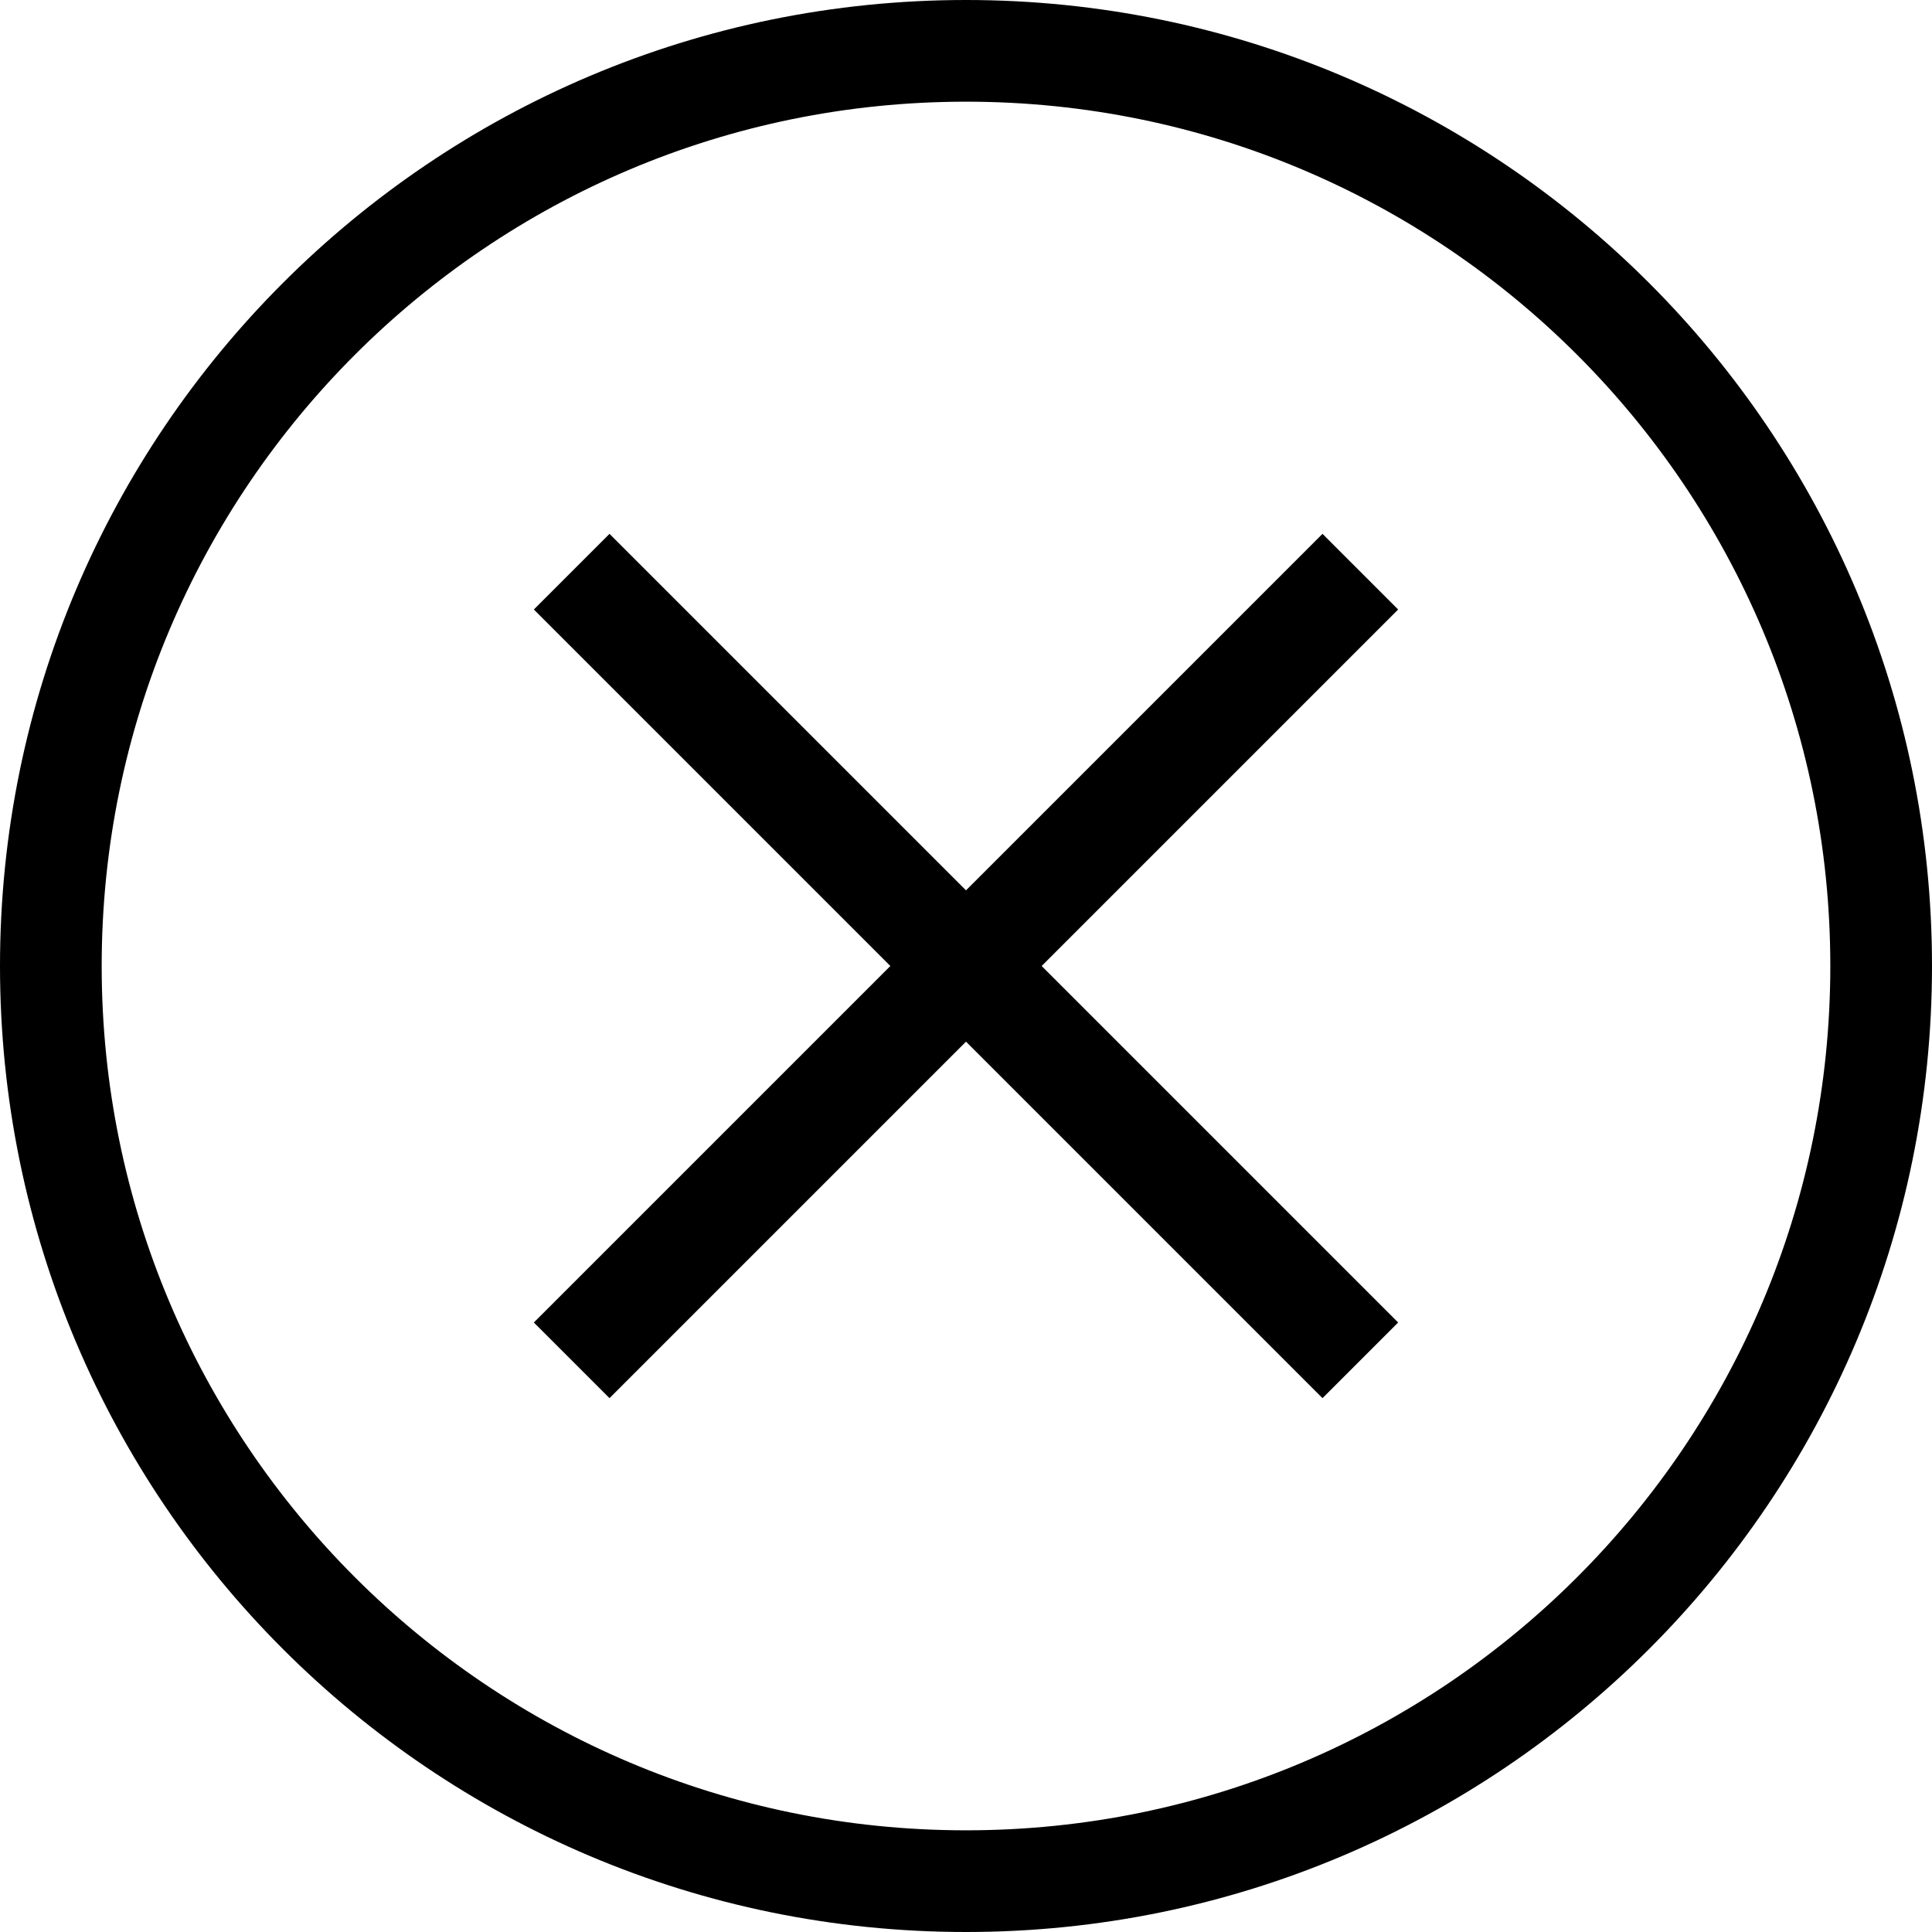
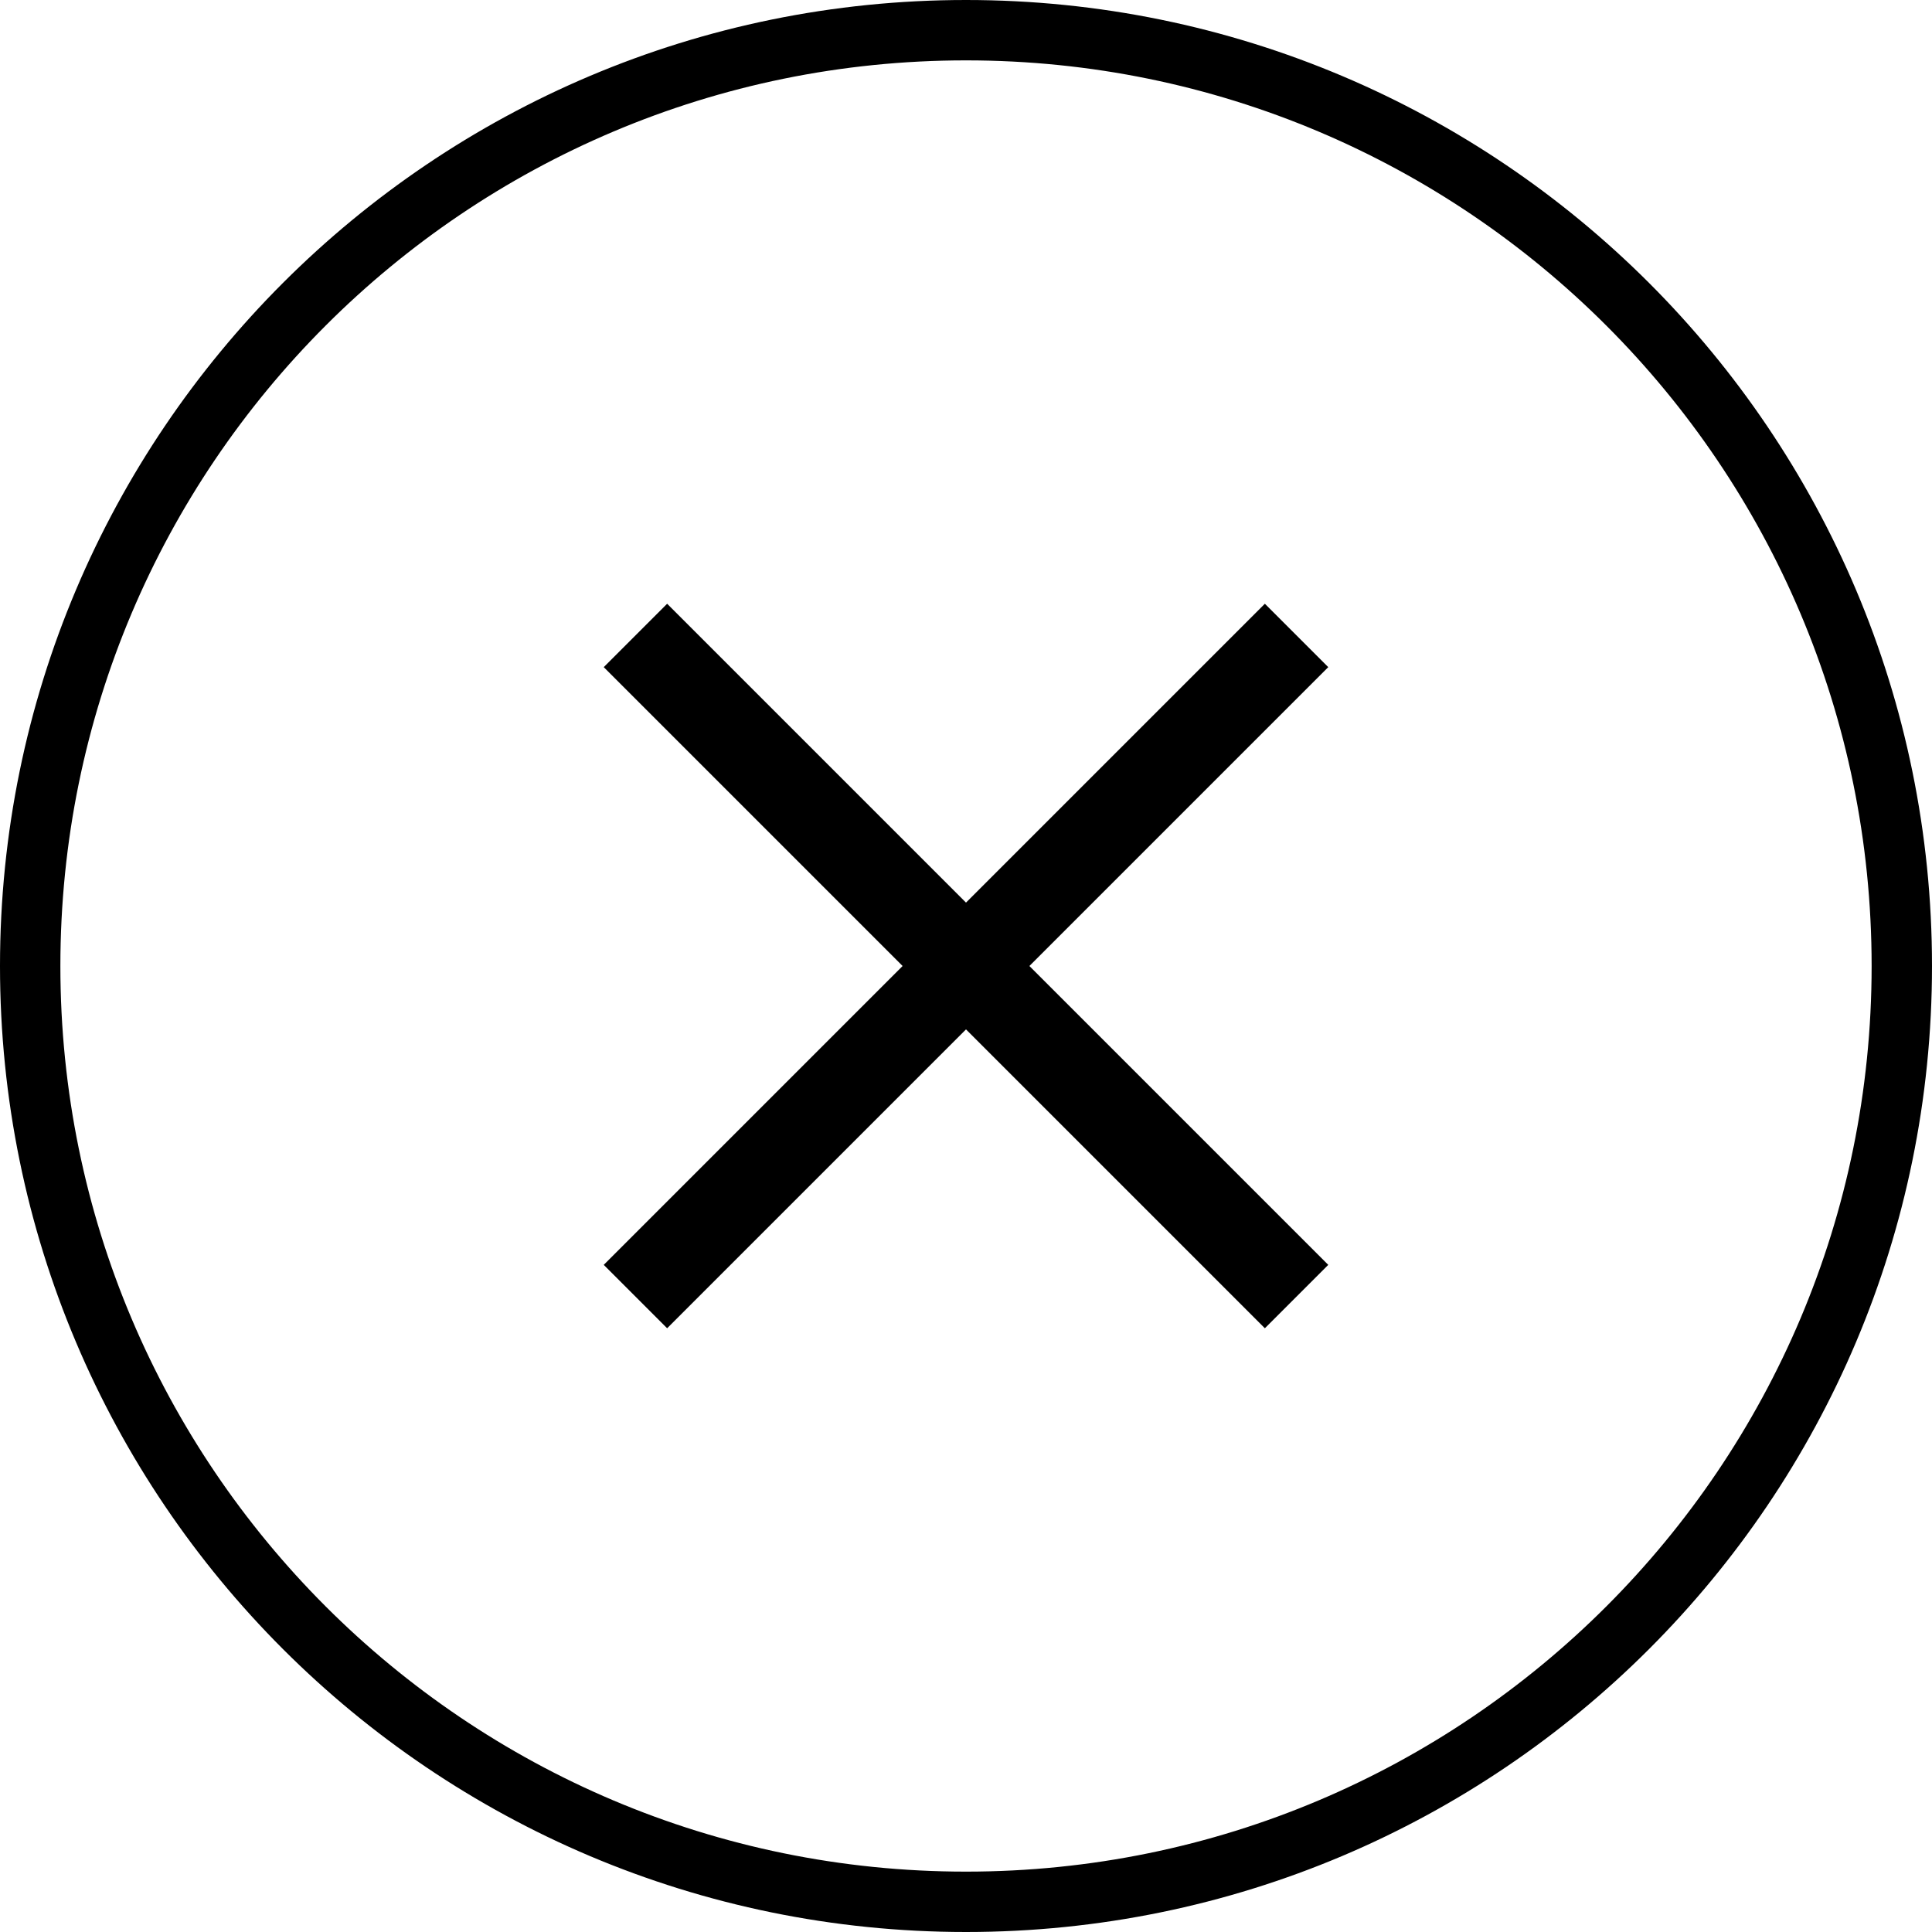
- <svg xmlns="http://www.w3.org/2000/svg" width="19" height="19" viewBox="0 0 19 19" fill="none">
-   <circle cx="9.5" cy="9.5" r="9" stroke="black" />
-   <path d="M13.75 5.994L13.006 5.25L9.5 8.756L5.994 5.25L5.25 5.994L8.756 9.5L5.25 13.006L5.994 13.75L9.5 10.244L13.006 13.75L13.75 13.006L10.244 9.5L13.75 5.994Z" fill="black" />
+ <svg xmlns="http://www.w3.org/2000/svg" width="32" height="32" viewBox="0 0 32 32" fill="none">
+   <circle cx="16" cy="16" r="15.5" stroke="black" />
+   <path d="M22 11.05L20.95 10L16 14.95L11.05 10L10 11.05L14.95 16L10 20.95L11.05 22L16 17.05L20.95 22L22 20.95L17.05 16L22 11.05Z" fill="black" />
</svg>
